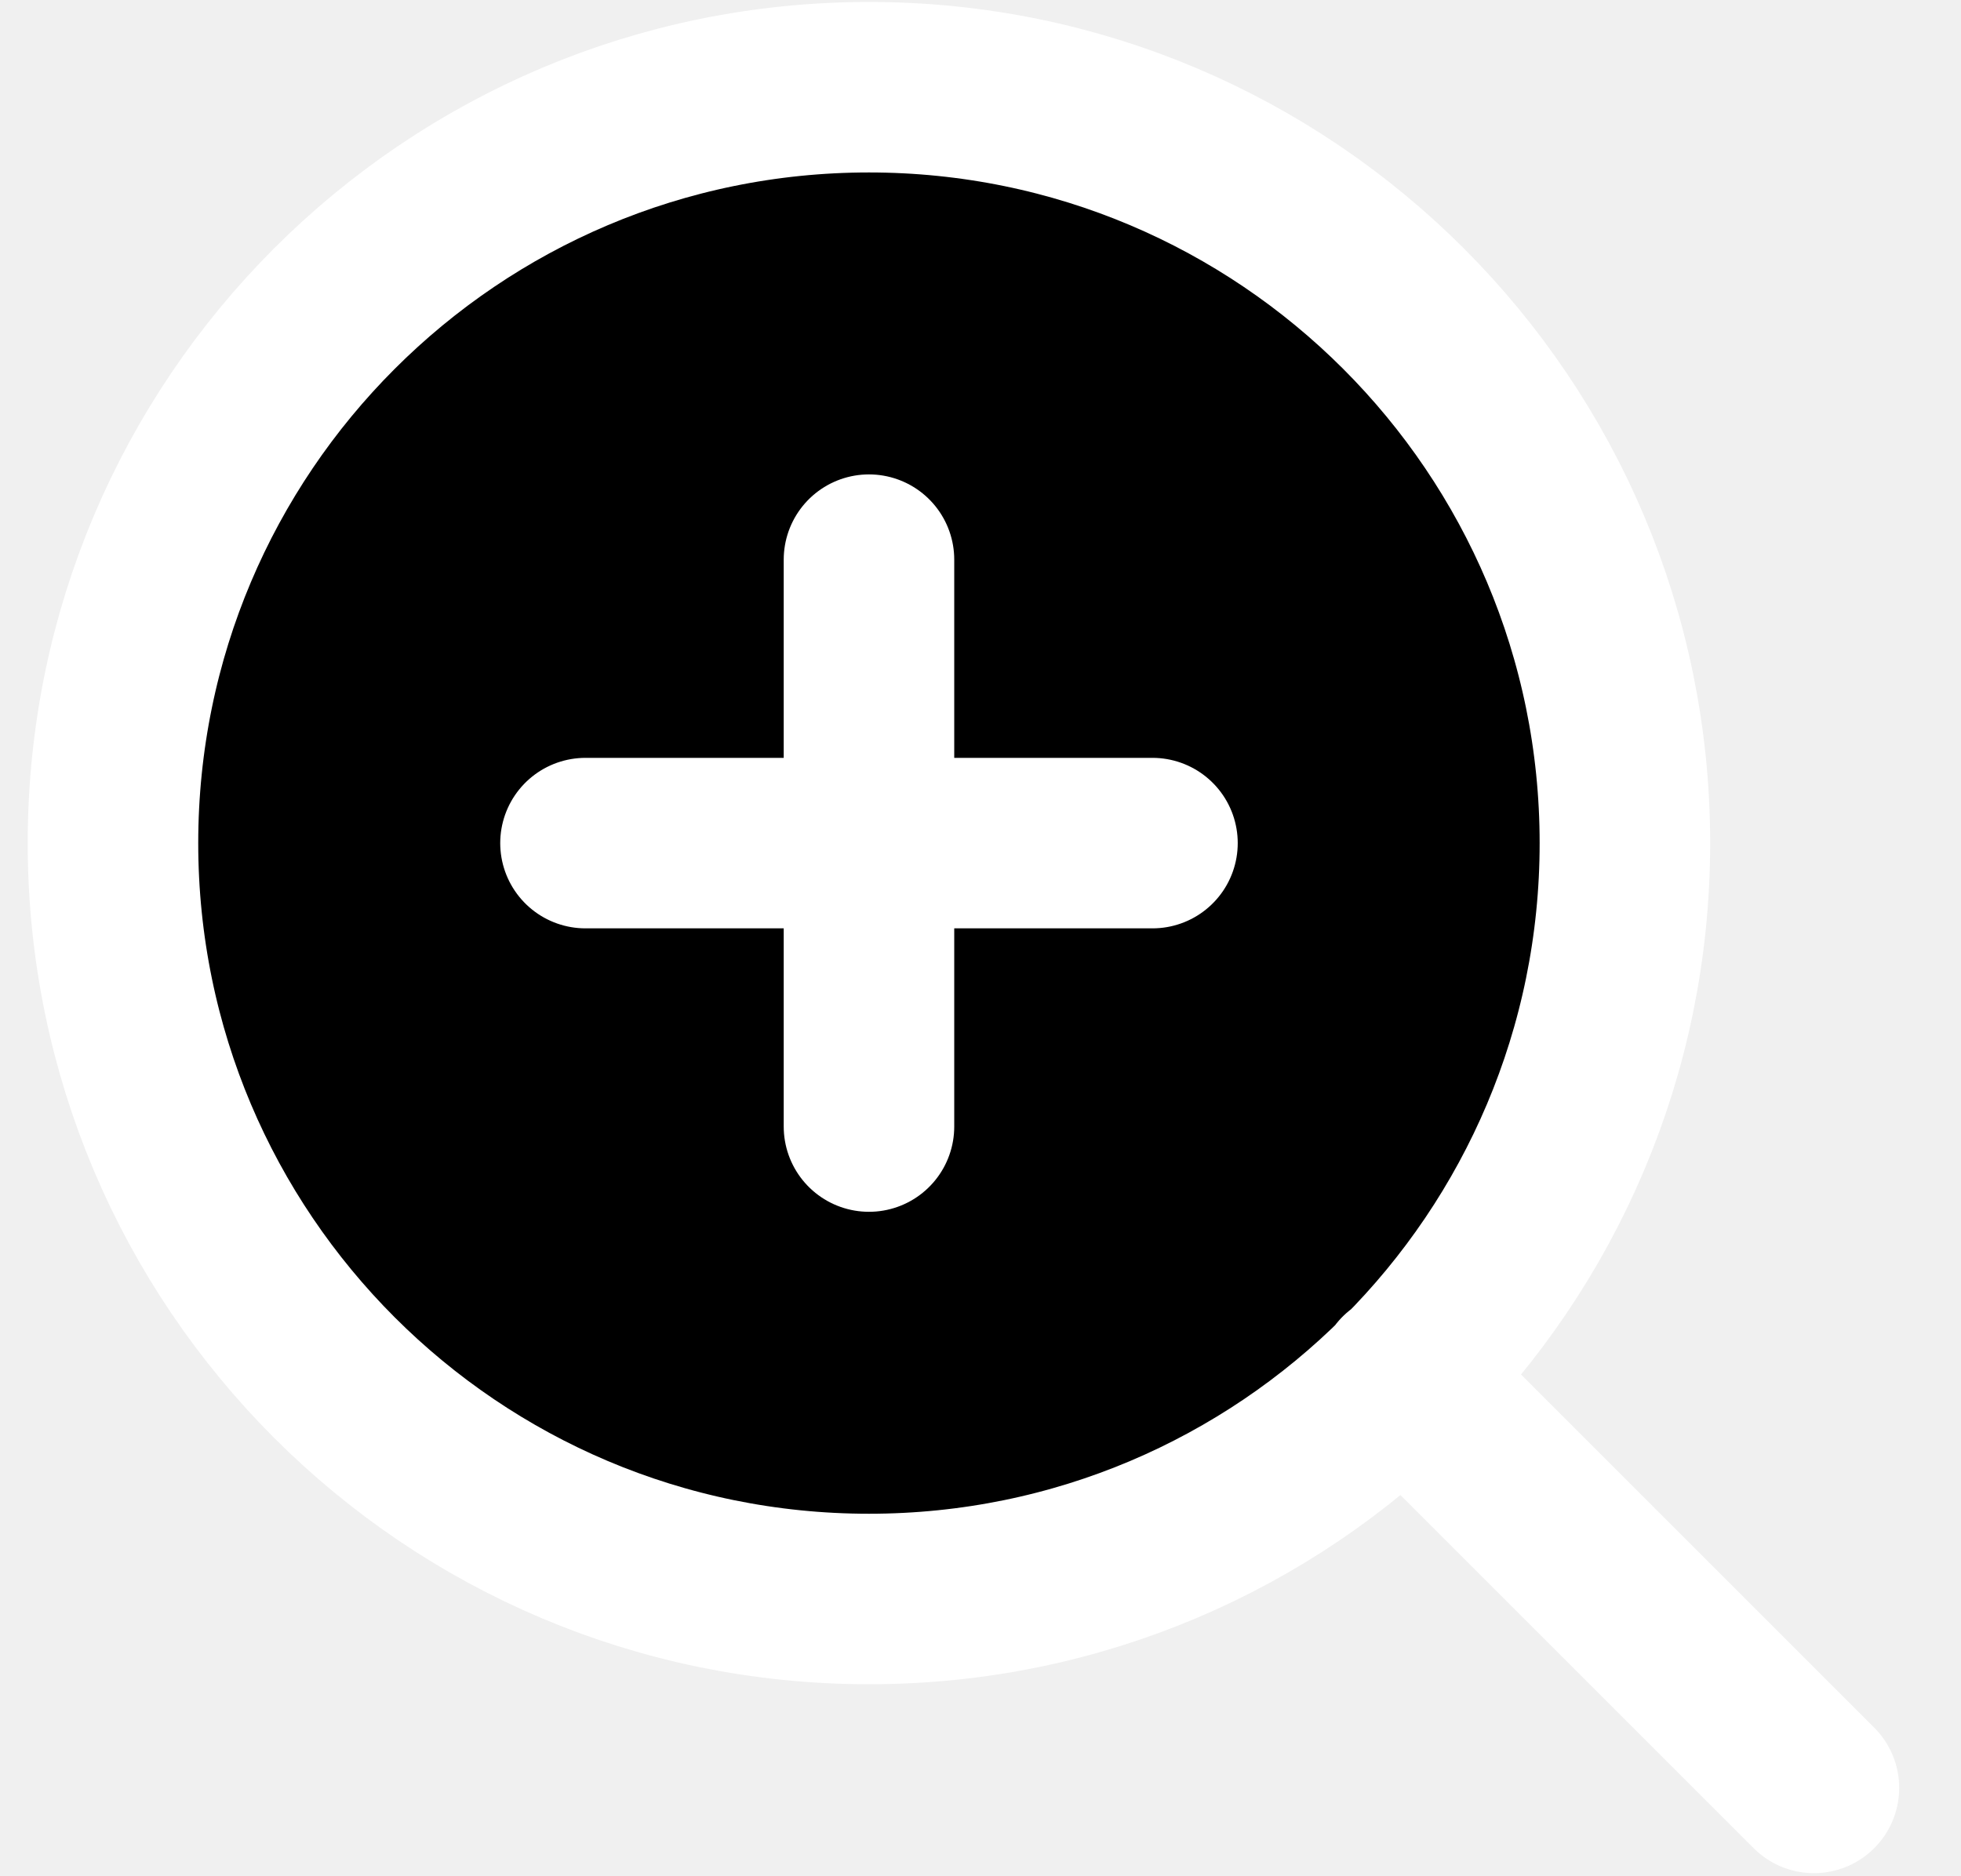
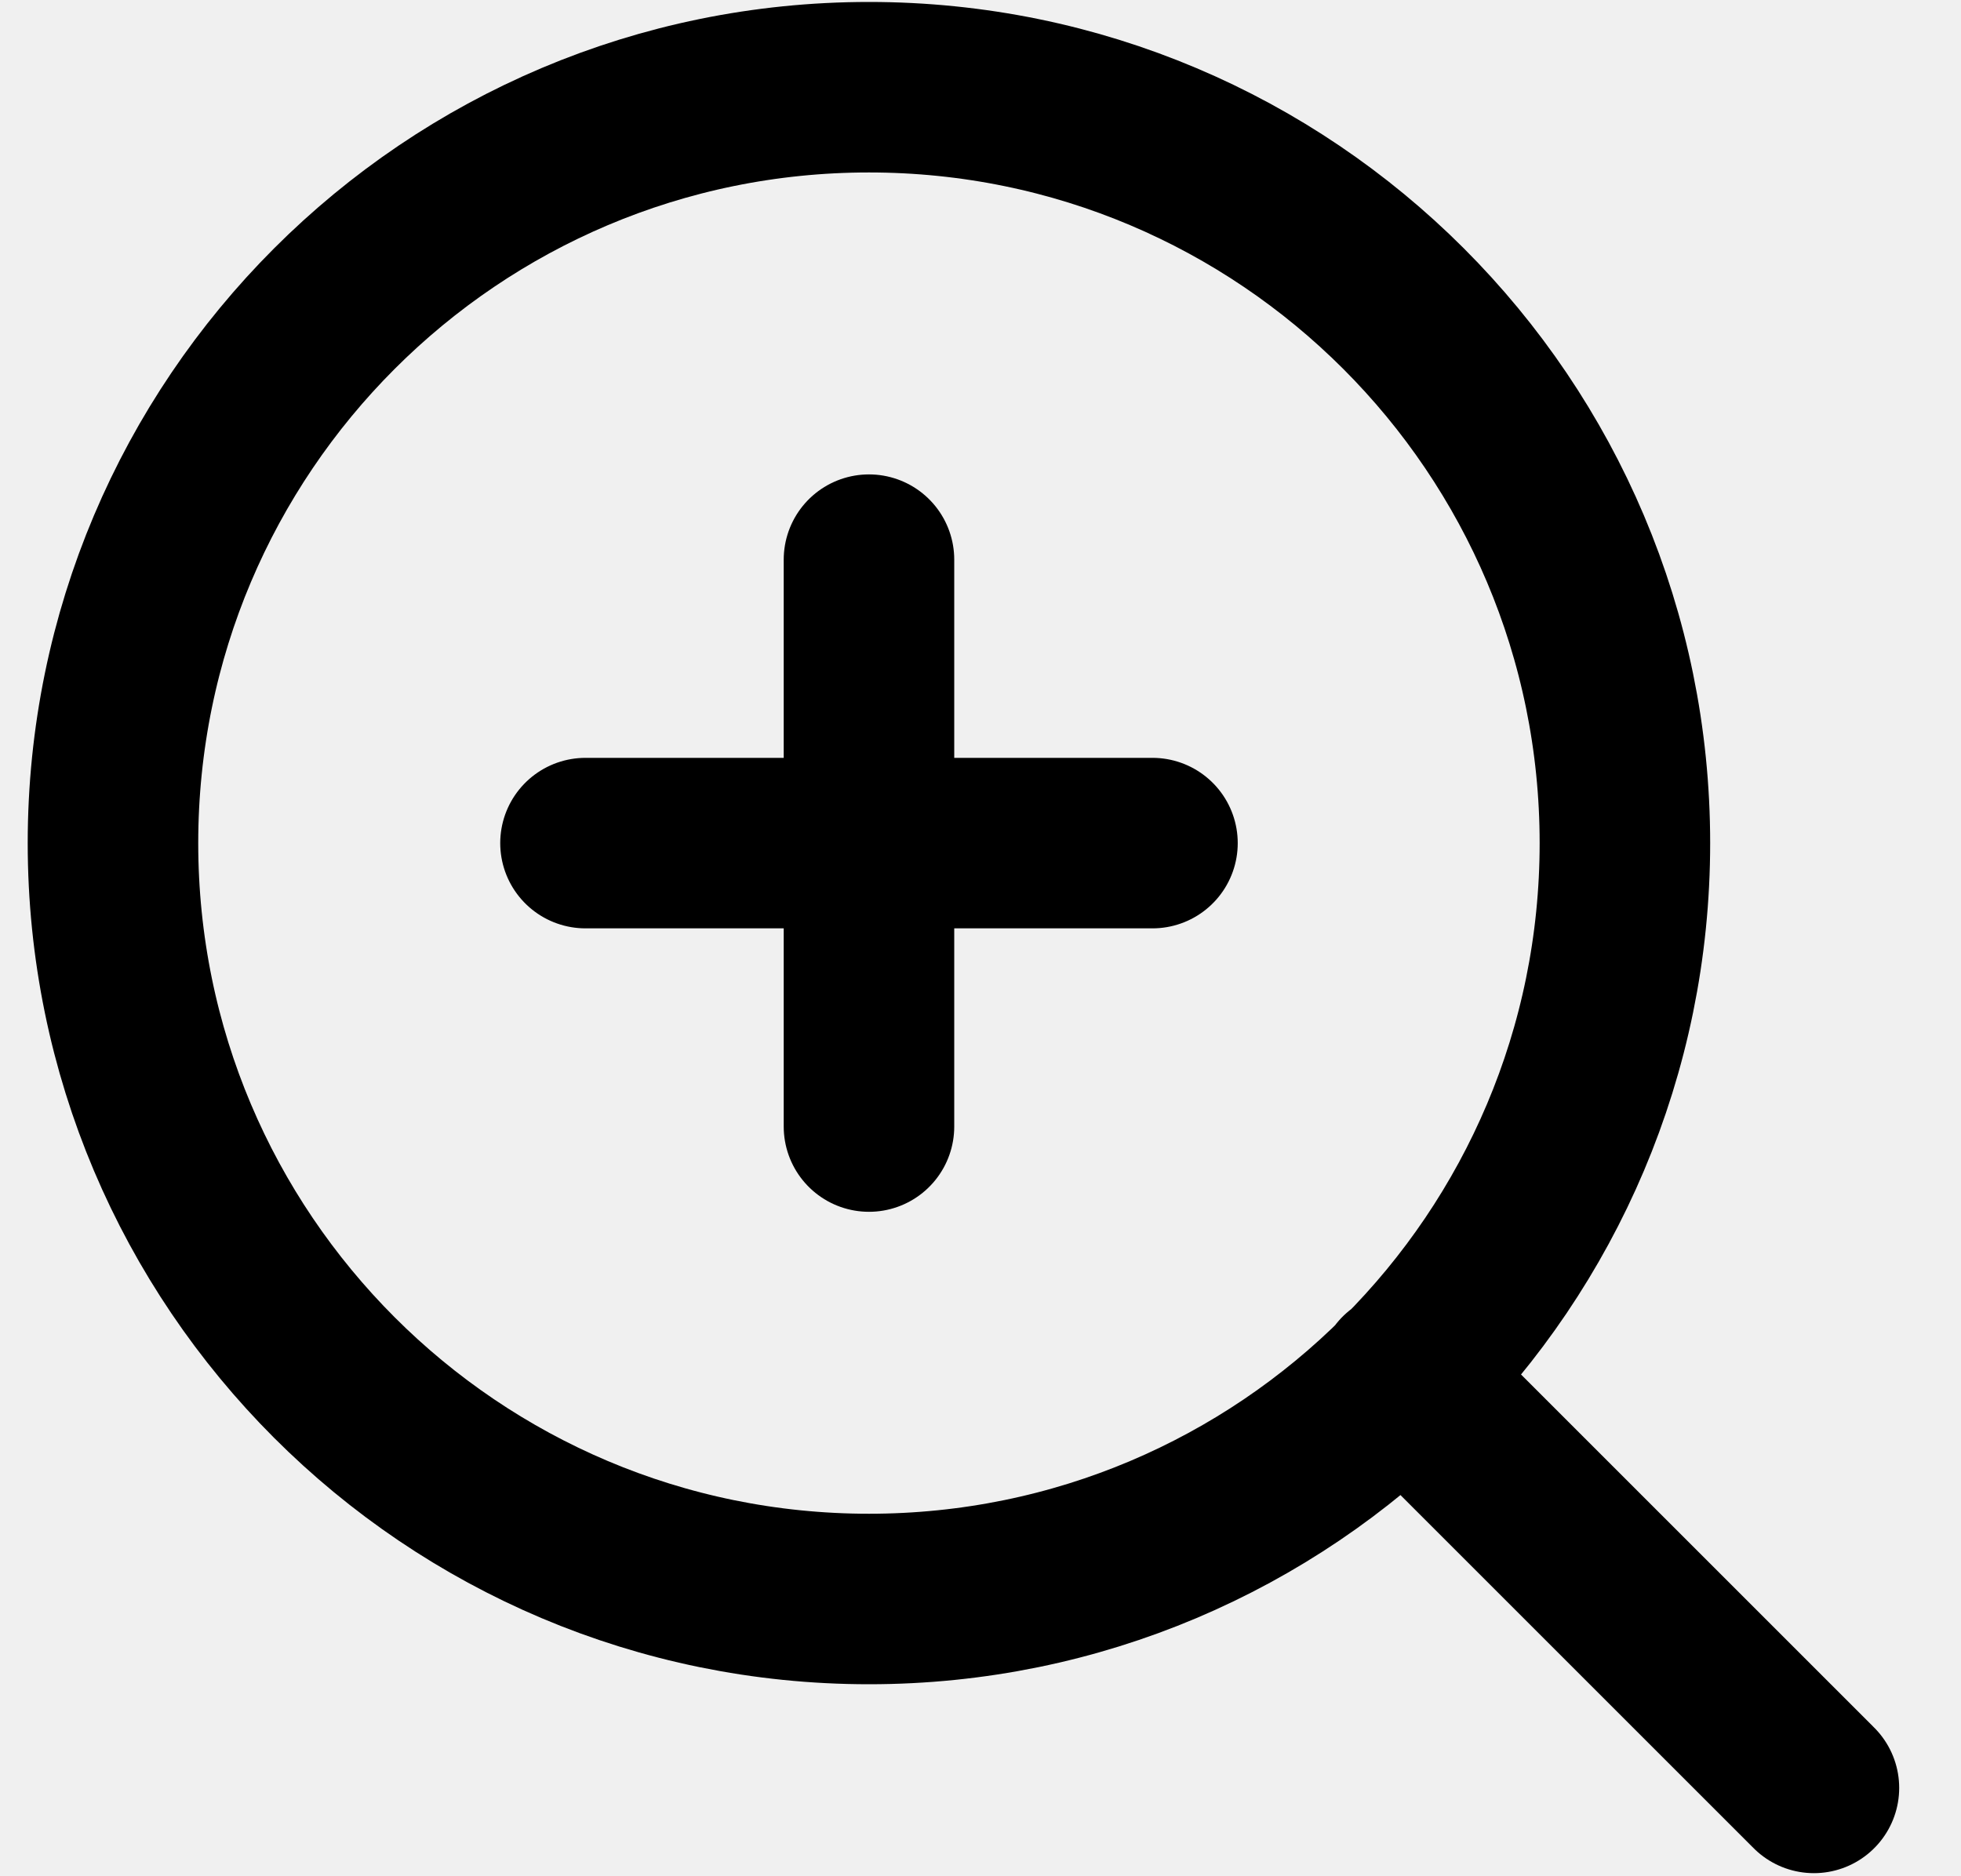
- <svg xmlns="http://www.w3.org/2000/svg" width="23" height="22" viewBox="0 0 23 22" fill="currentColor">
-   <path d="M21.275 20.973L16.454 16.152M10.192 6.565V13.215M6.867 9.89H13.517M19.058 9.89C19.058 14.787 15.088 18.757 10.192 18.757C5.295 18.757 1.325 14.787 1.325 9.89C1.325 4.993 5.295 1.023 10.192 1.023C15.088 1.023 19.058 4.993 19.058 9.89Z" stroke="white" stroke-width="2" stroke-linecap="round" stroke-linejoin="round" />
+ <svg xmlns="http://www.w3.org/2000/svg" width="23" height="22" viewBox="0 0 23 22" fill="none">
+   <path d="M21.275 20.973L16.454 16.152M10.192 6.565V13.215M6.867 9.89H13.517M19.058 9.89C19.058 14.787 15.089 18.757 10.192 18.757C5.295 18.757 1.325 14.787 1.325 9.89C1.325 4.993 5.295 1.023 10.192 1.023C15.089 1.023 19.058 4.993 19.058 9.89Z" stroke="currentColor" stroke-width="2" stroke-linecap="round" stroke-linejoin="round" />
</svg>
